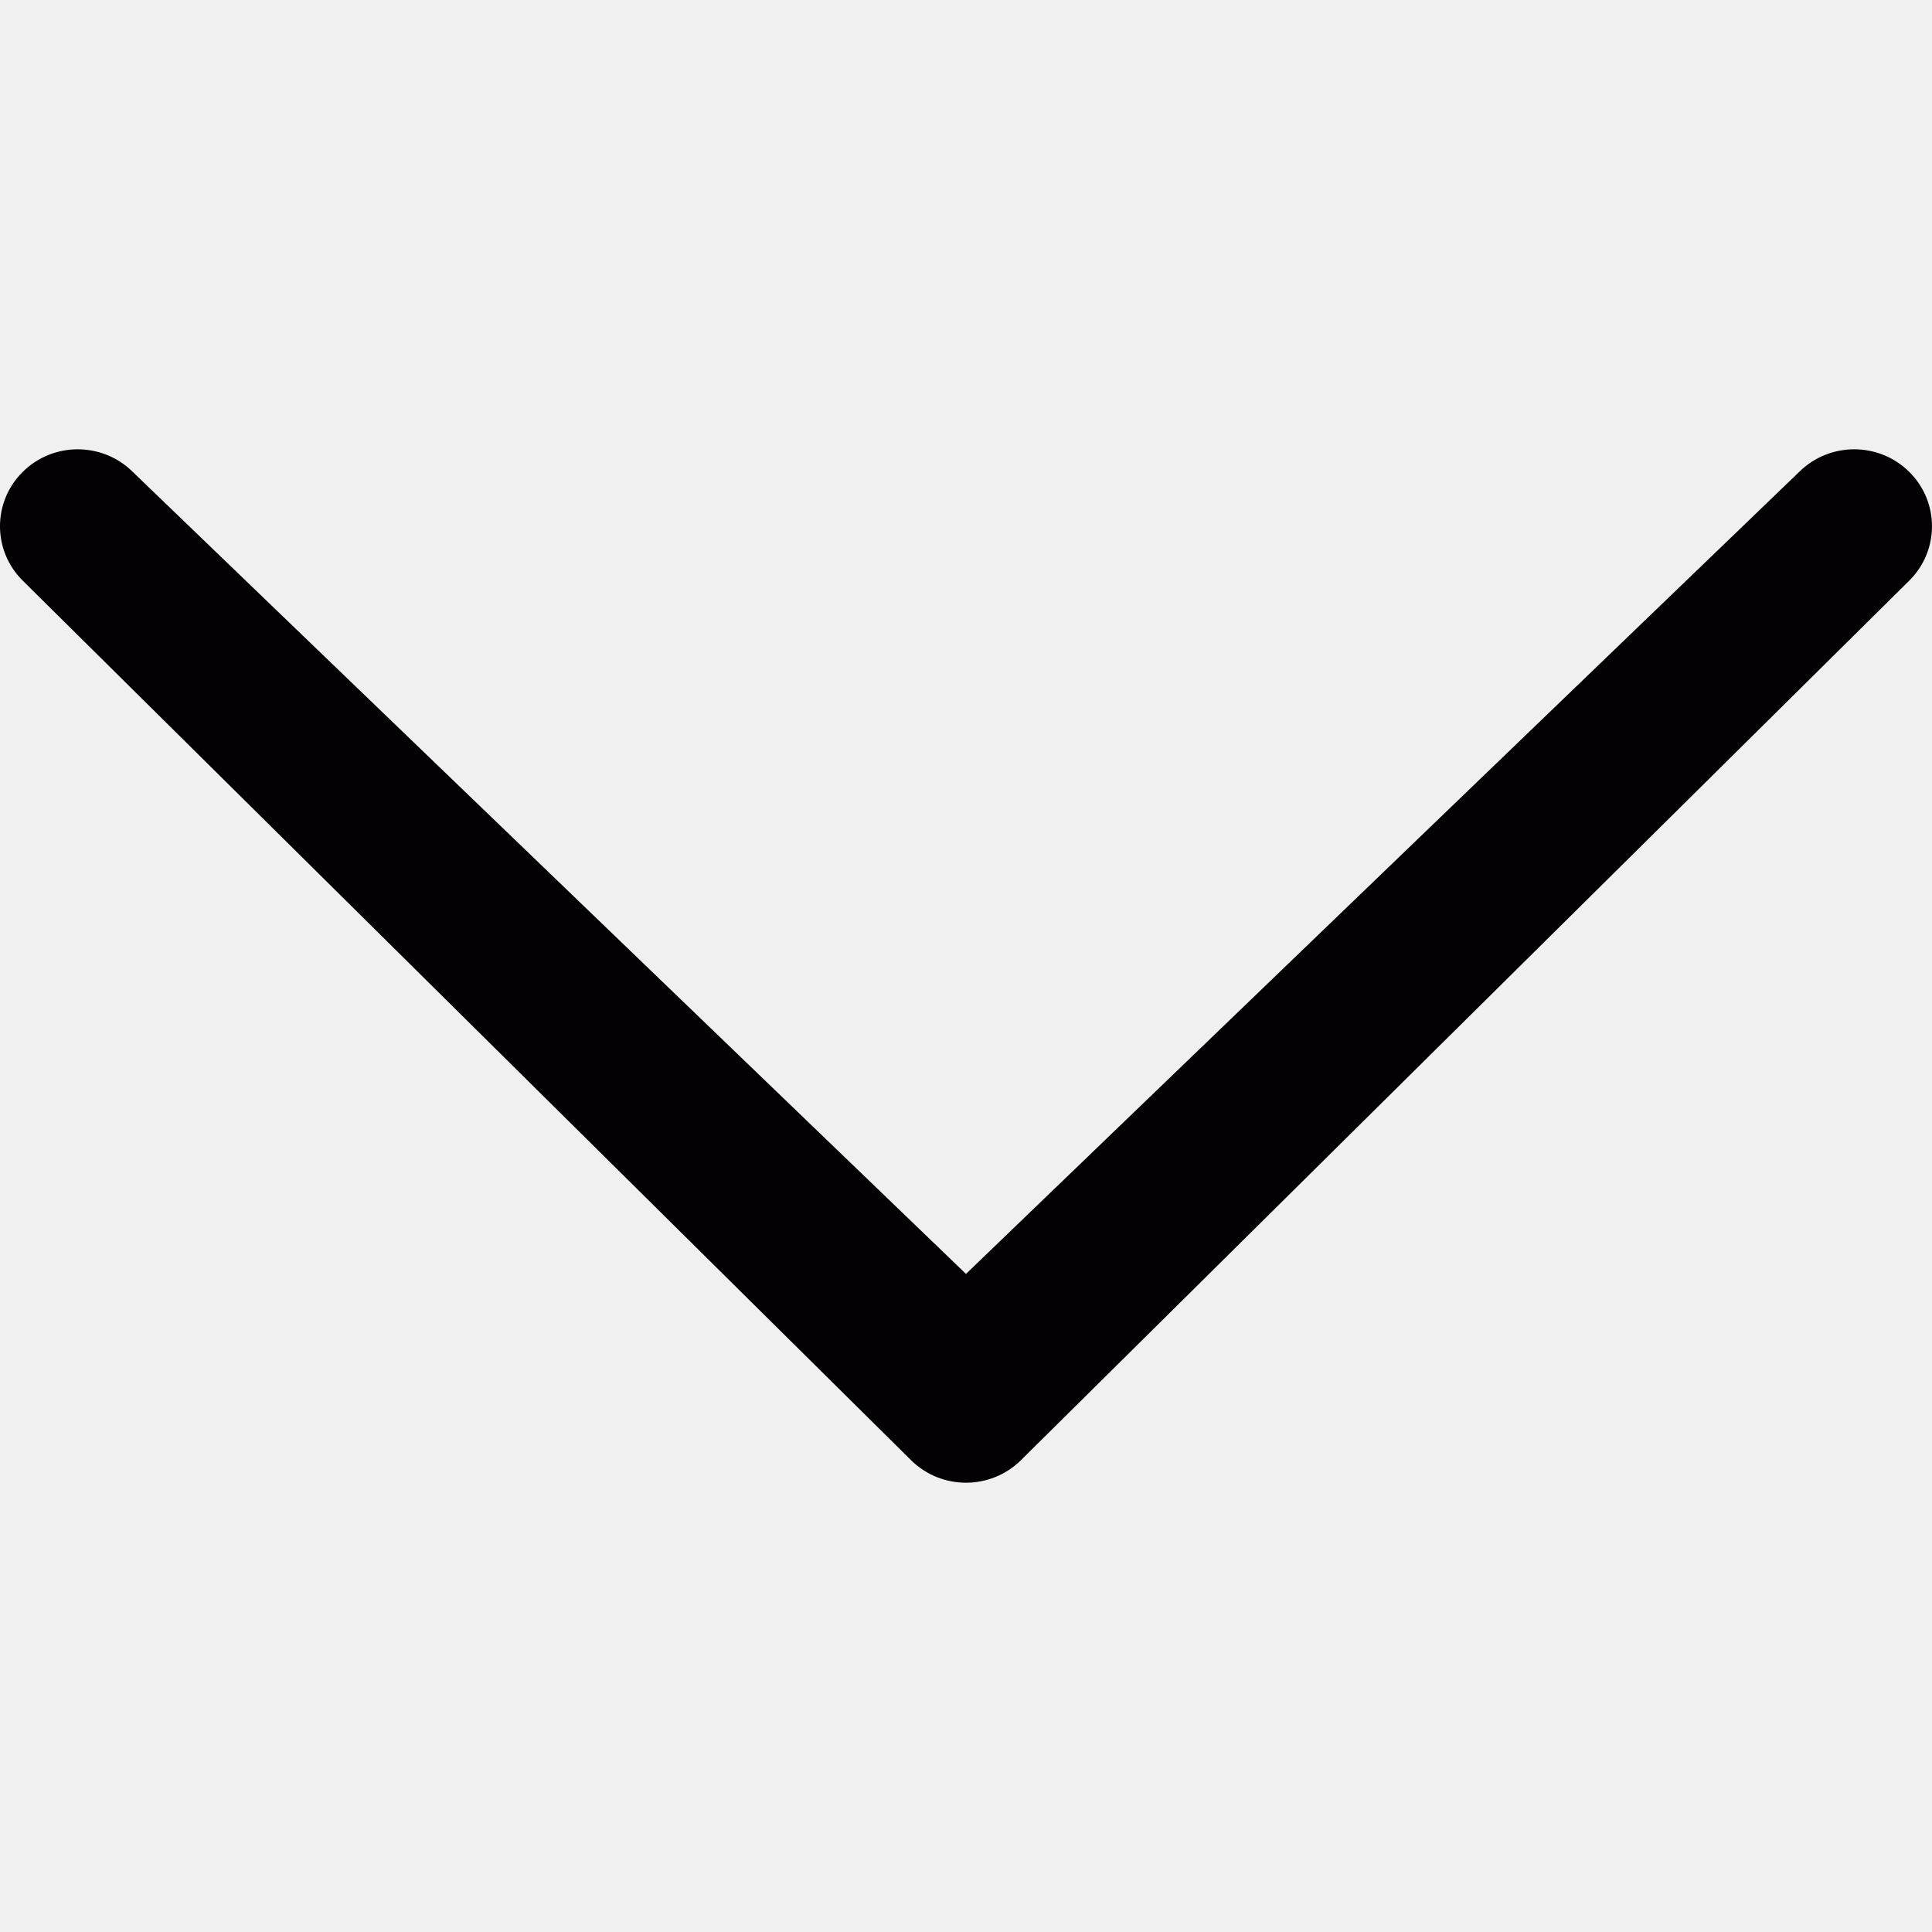
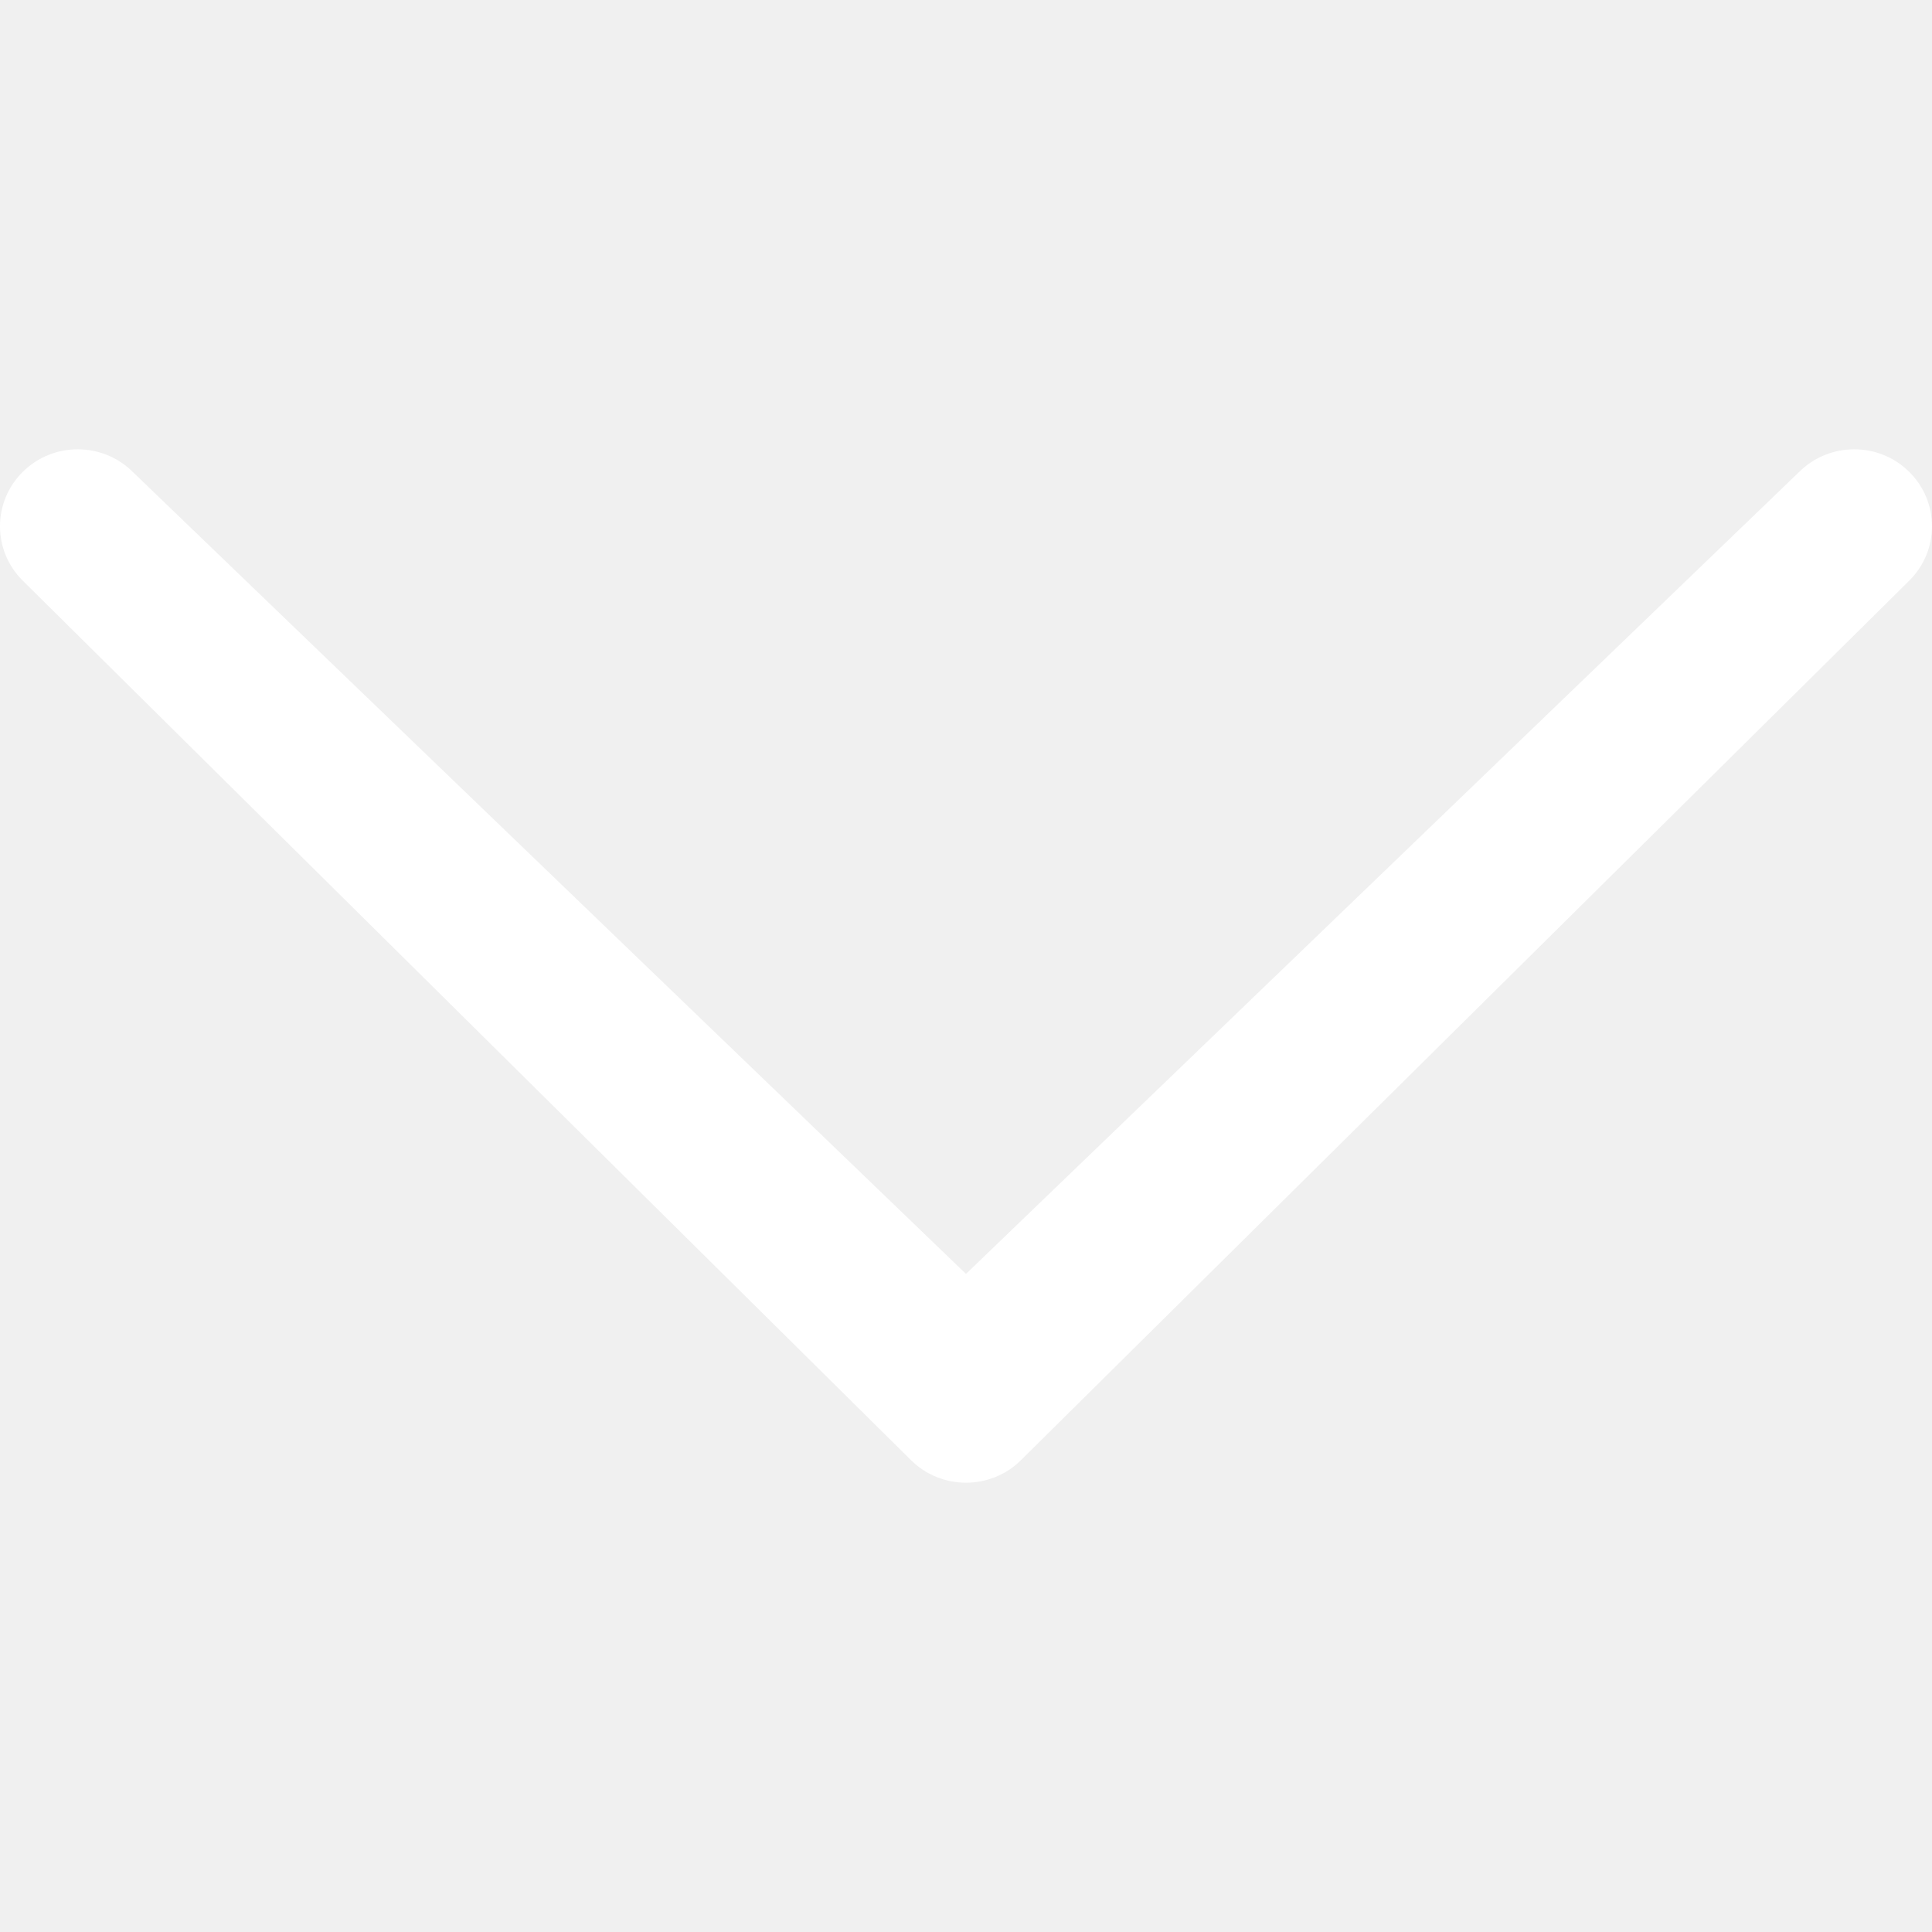
<svg xmlns="http://www.w3.org/2000/svg" version="1.1" id="Capa_1" x="0px" y="0px" viewBox="0 0 86.001 86.001" style="enable-background:new 0 0 86.001 86.001;" xml:space="preserve">
  <g>
-     <path style="fill:#030104;" d="M5.907,21.004c-1.352-1.338-3.542-1.338-4.894,0c-1.35,1.336-1.352,3.506,0,4.844l39.54,39.15   c1.352,1.338,3.542,1.338,4.894,0l39.54-39.15c1.351-1.338,1.352-3.506,0-4.844c-1.352-1.338-3.542-1.338-4.894-0.002L43,56.707   L5.907,21.004z" />
+     <path style="fill:#FFFFFF;" d="M5.907,21.004c-1.352-1.338-3.542-1.338-4.894,0c-1.35,1.336-1.352,3.506,0,4.844l39.54,39.15   c1.352,1.338,3.542,1.338,4.894,0l39.54-39.15c1.351-1.338,1.352-3.506,0-4.844c-1.352-1.338-3.542-1.338-4.894-0.002L43,56.707   L5.907,21.004z" />
  </g>
  <g>
</g>
  <g>
</g>
  <g>
</g>
  <g>
</g>
  <g>
</g>
  <g>
</g>
  <g>
</g>
  <g>
</g>
  <g>
</g>
  <g>
</g>
  <g>
</g>
  <g>
</g>
  <g>
</g>
  <g>
</g>
  <g>
</g>
</svg>
